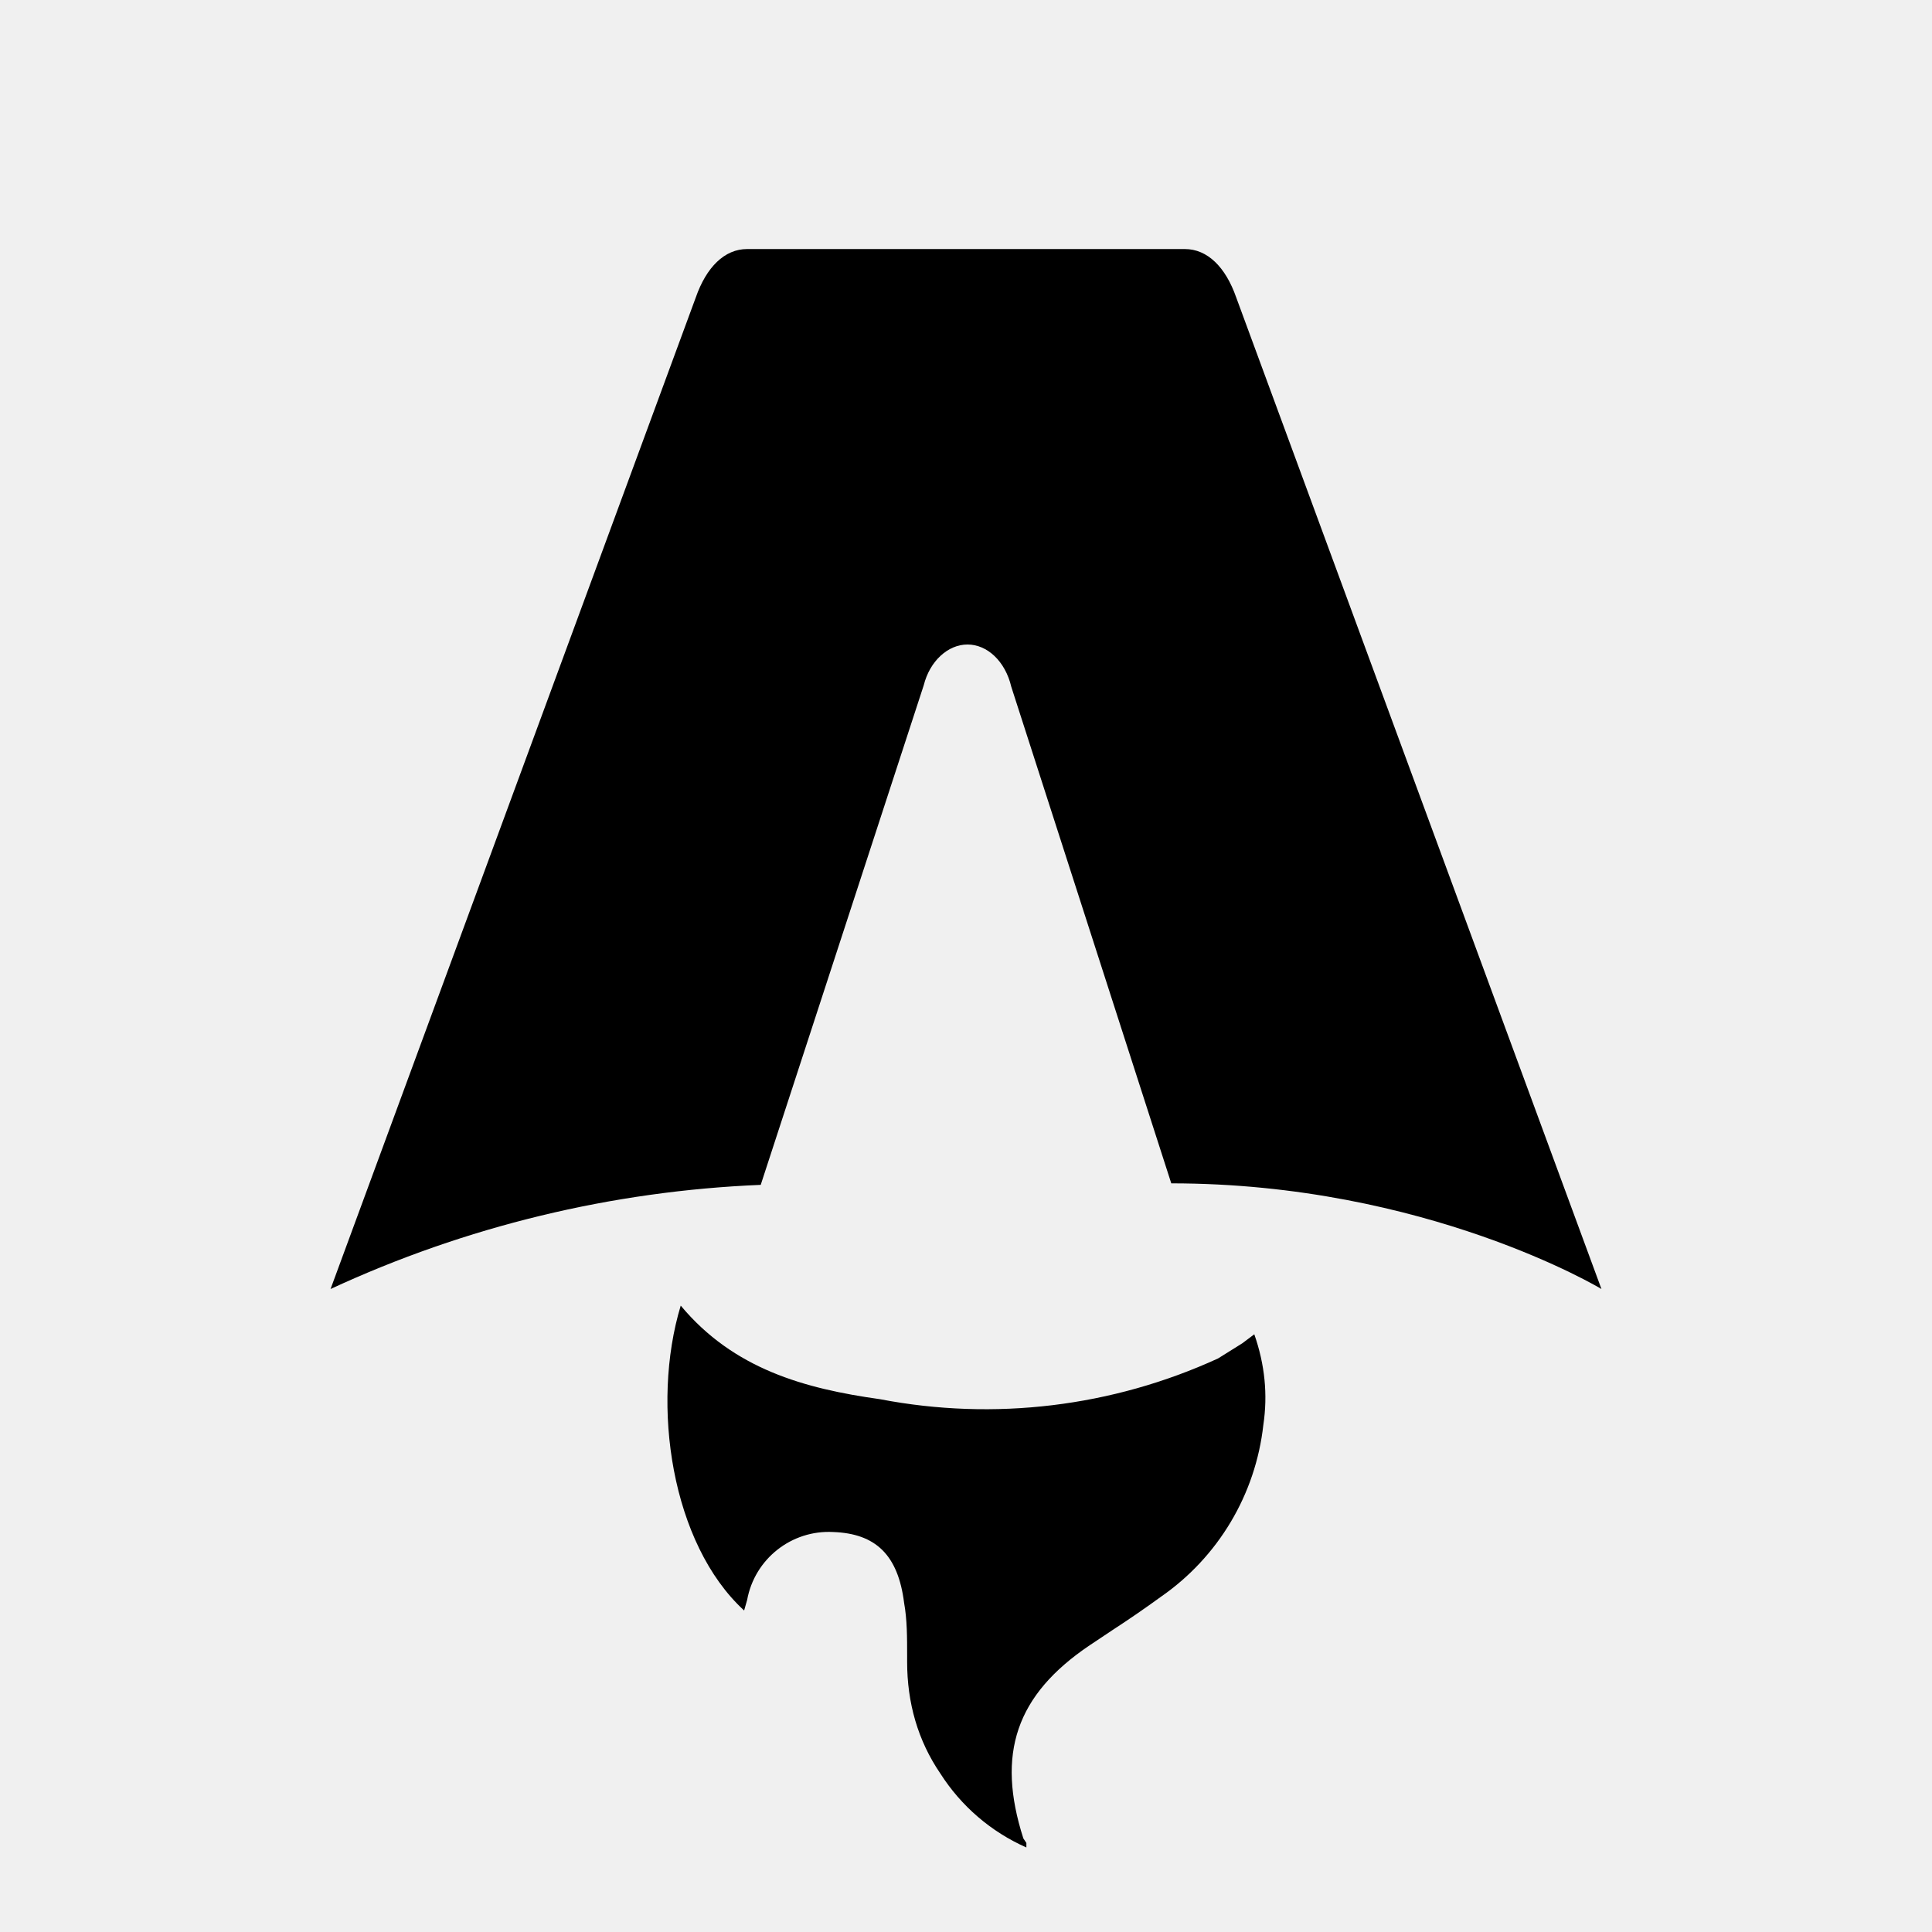
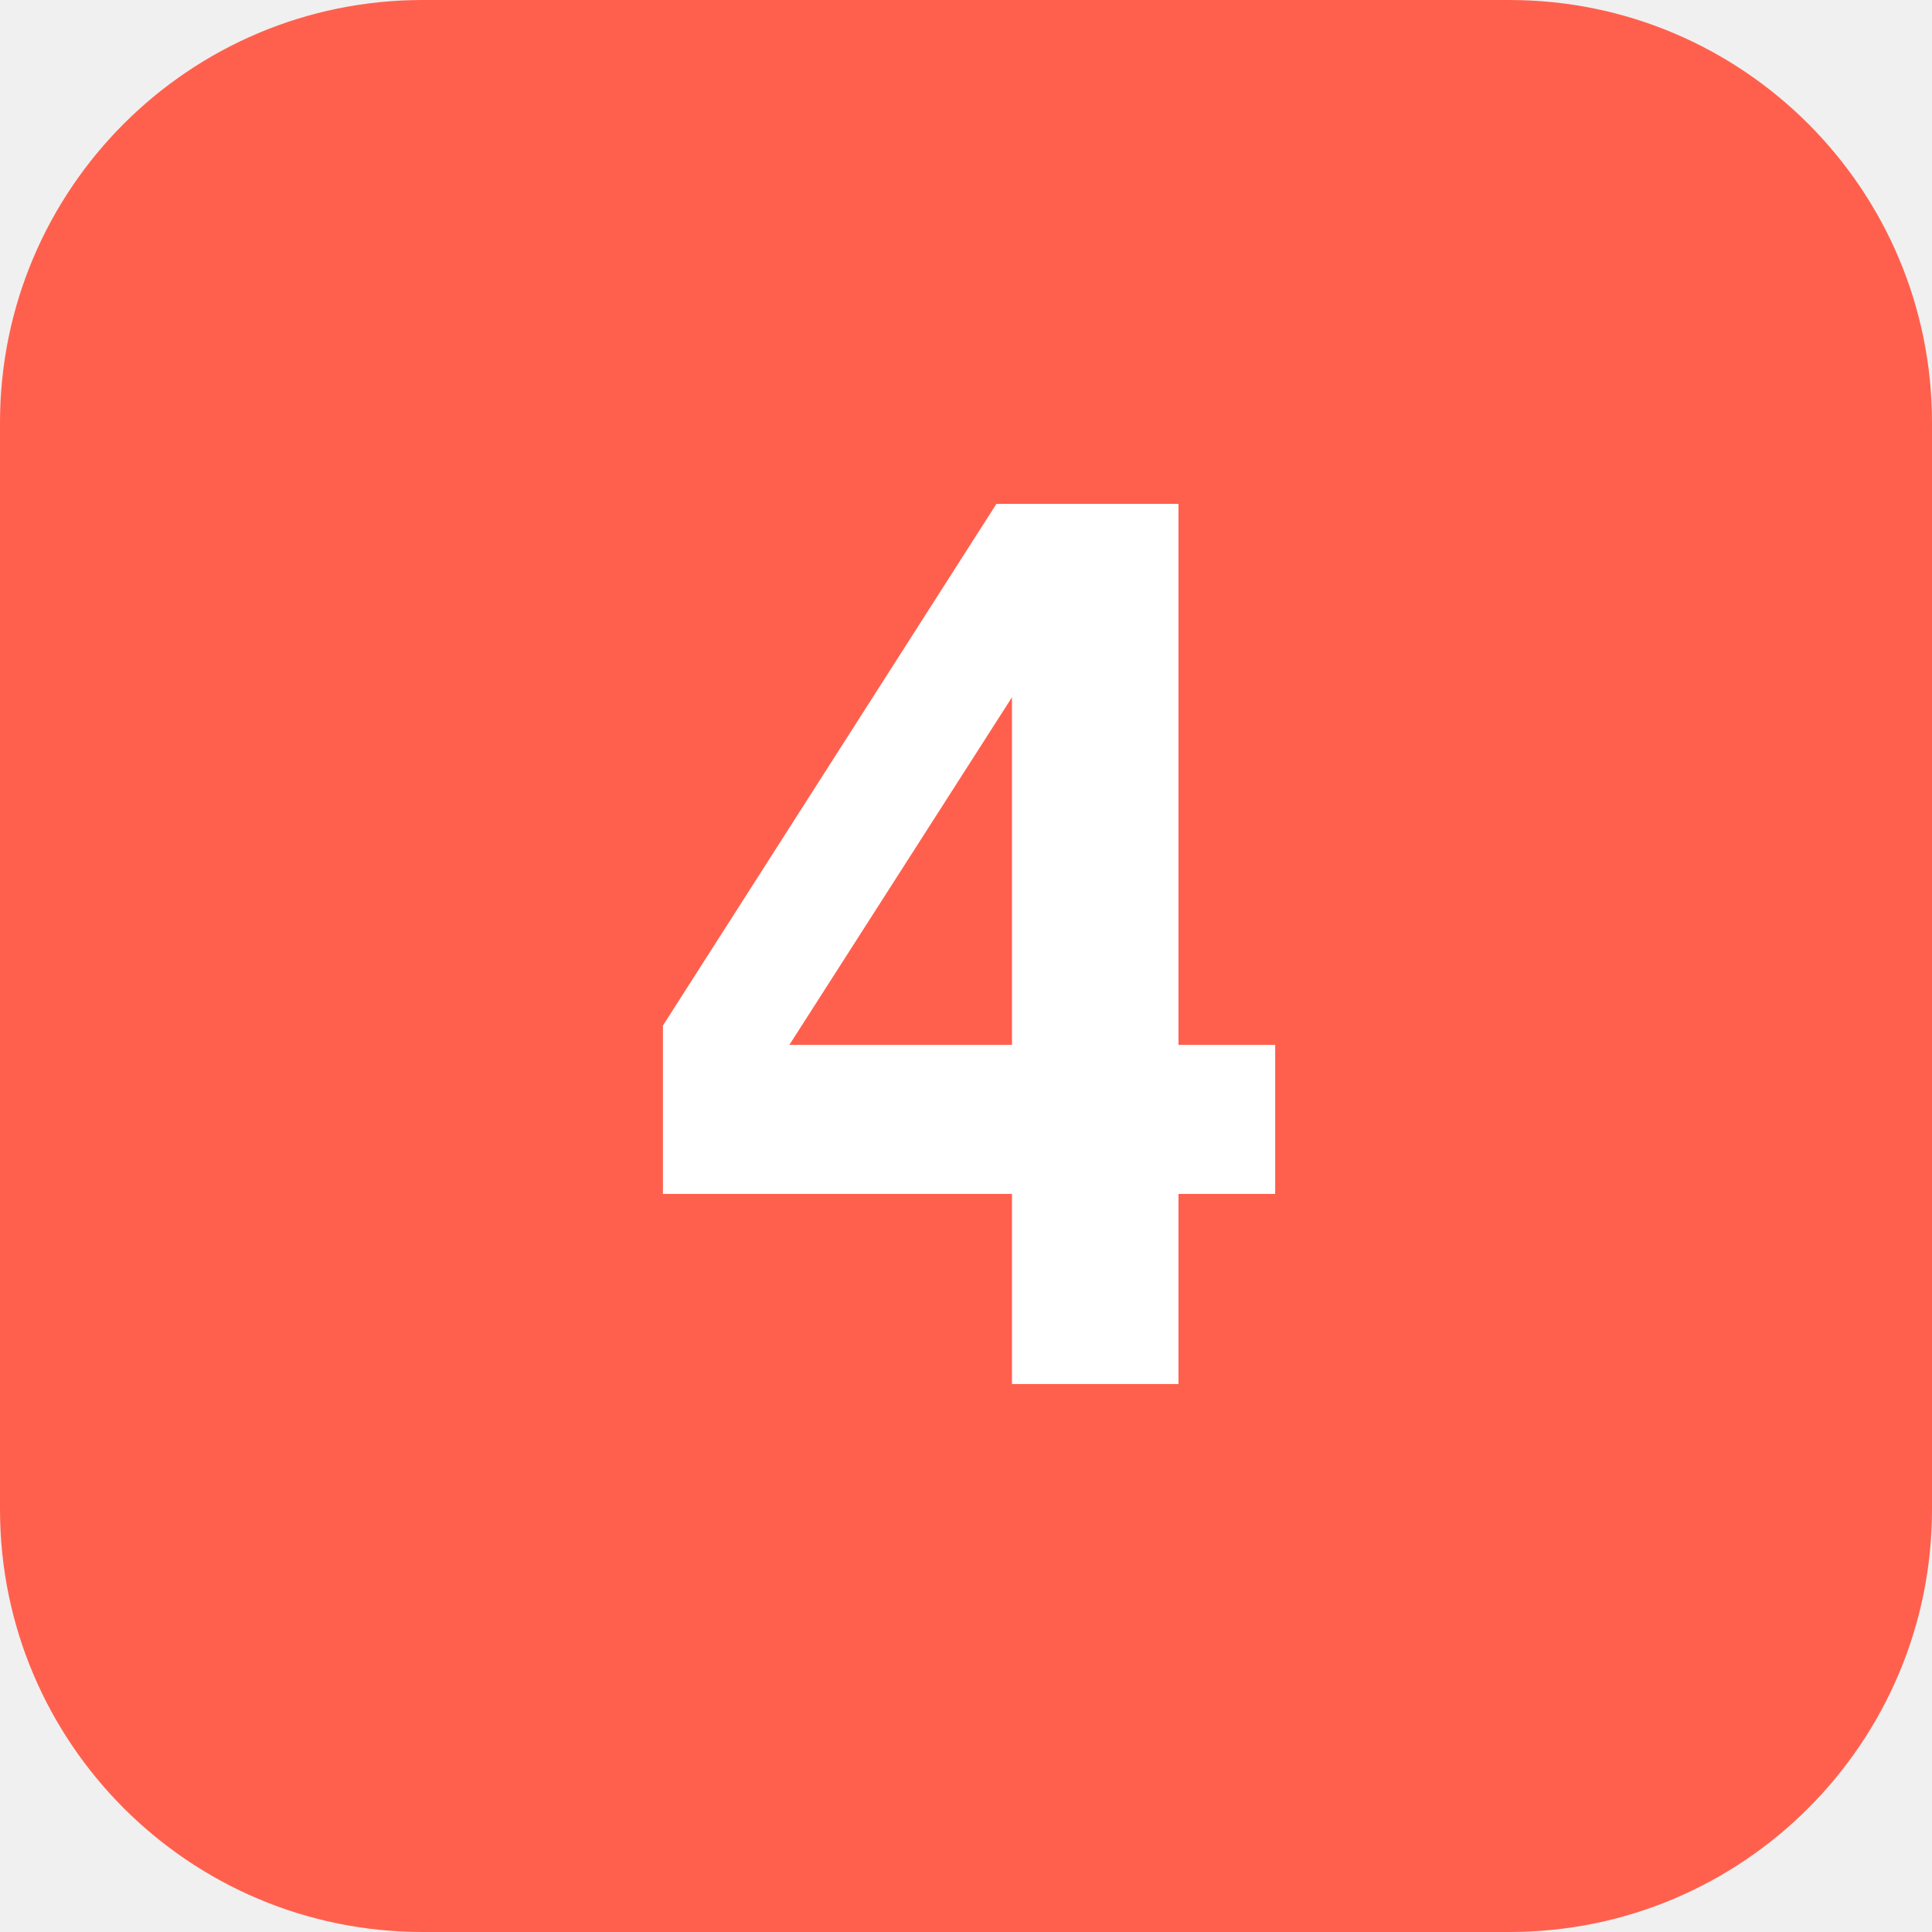
- <svg xmlns="http://www.w3.org/2000/svg" fill="none" viewBox="0 0 128 128">
-   <path d="M50.4 78.5a75.1 75.1 0 0 0-28.5 6.9l24.2-65.7c.7-2 1.9-3.2 3.4-3.2h29c1.5 0 2.7 1.2 3.4 3.2l24.2 65.7s-11.6-7-28.5-7L67 45.5c-.4-1.7-1.6-2.8-2.9-2.8-1.3 0-2.5 1.1-2.9 2.7L50.4 78.5Zm-1.1 28.2Zm-4.2-20.2c-2 6.6-.6 15.8 4.2 20.2a17.5 17.5 0 0 1 .2-.7 5.5 5.5 0 0 1 5.7-4.5c2.8.1 4.3 1.5 4.7 4.7.2 1.1.2 2.3.2 3.5v.4c0 2.7.7 5.2 2.2 7.4a13 13 0 0 0 5.7 4.9v-.3l-.2-.3c-1.8-5.6-.5-9.5 4.4-12.8l1.5-1a73 73 0 0 0 3.2-2.2 16 16 0 0 0 6.8-11.4c.3-2 .1-4-.6-6l-.8.6-1.6 1a37 37 0 0 1-22.4 2.7c-5-.7-9.7-2-13.2-6.2Z" />
-   <style>
-         path { fill: #000; }
-         @media (prefers-color-scheme: dark) {
-             path { fill: #FFF; }
-         }
-     </style>
+ <svg xmlns="http://www.w3.org/2000/svg" viewBox="0 0 64 64">
+   <rect width="64" height="64" rx="14" fill="#FF604D" />
+   <text x="50%" y="50%" text-anchor="middle" dominant-baseline="central" font-family="ui-monospace, SFMono-Regular, Menlo, Consolas, monospace" font-weight="700" font-size="40" fill="#FFFFFF">4</text>
</svg>
